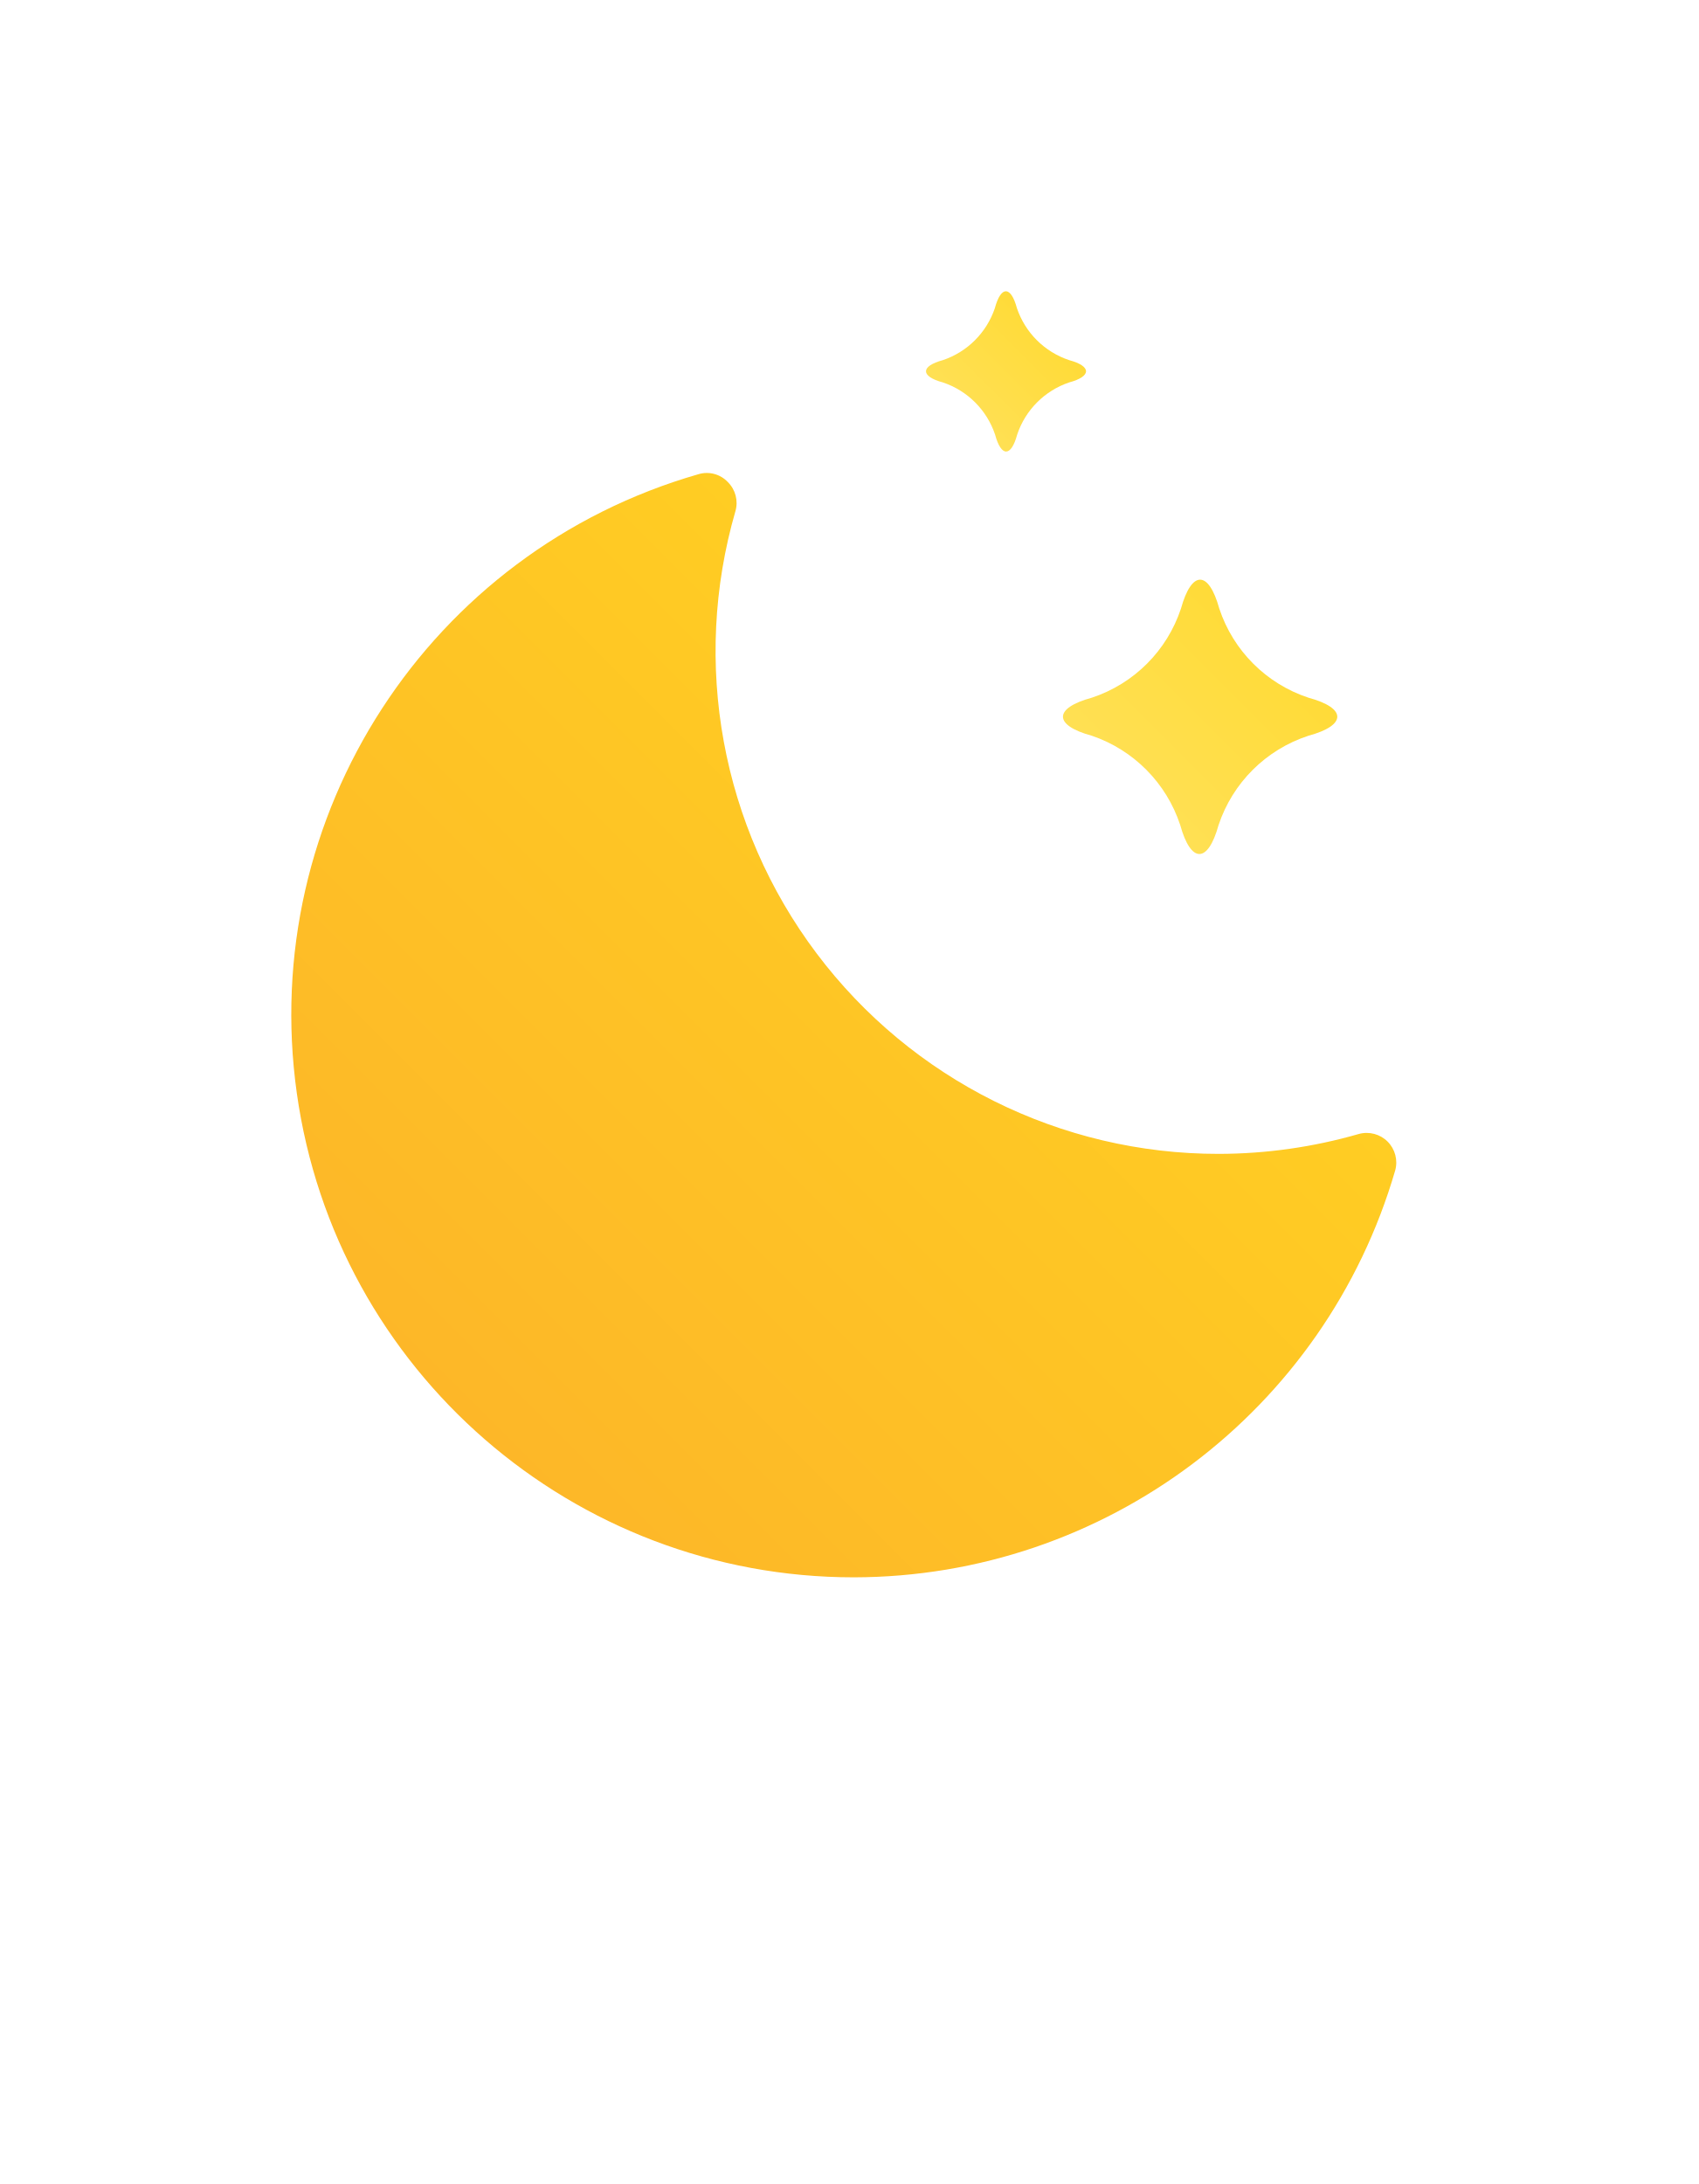
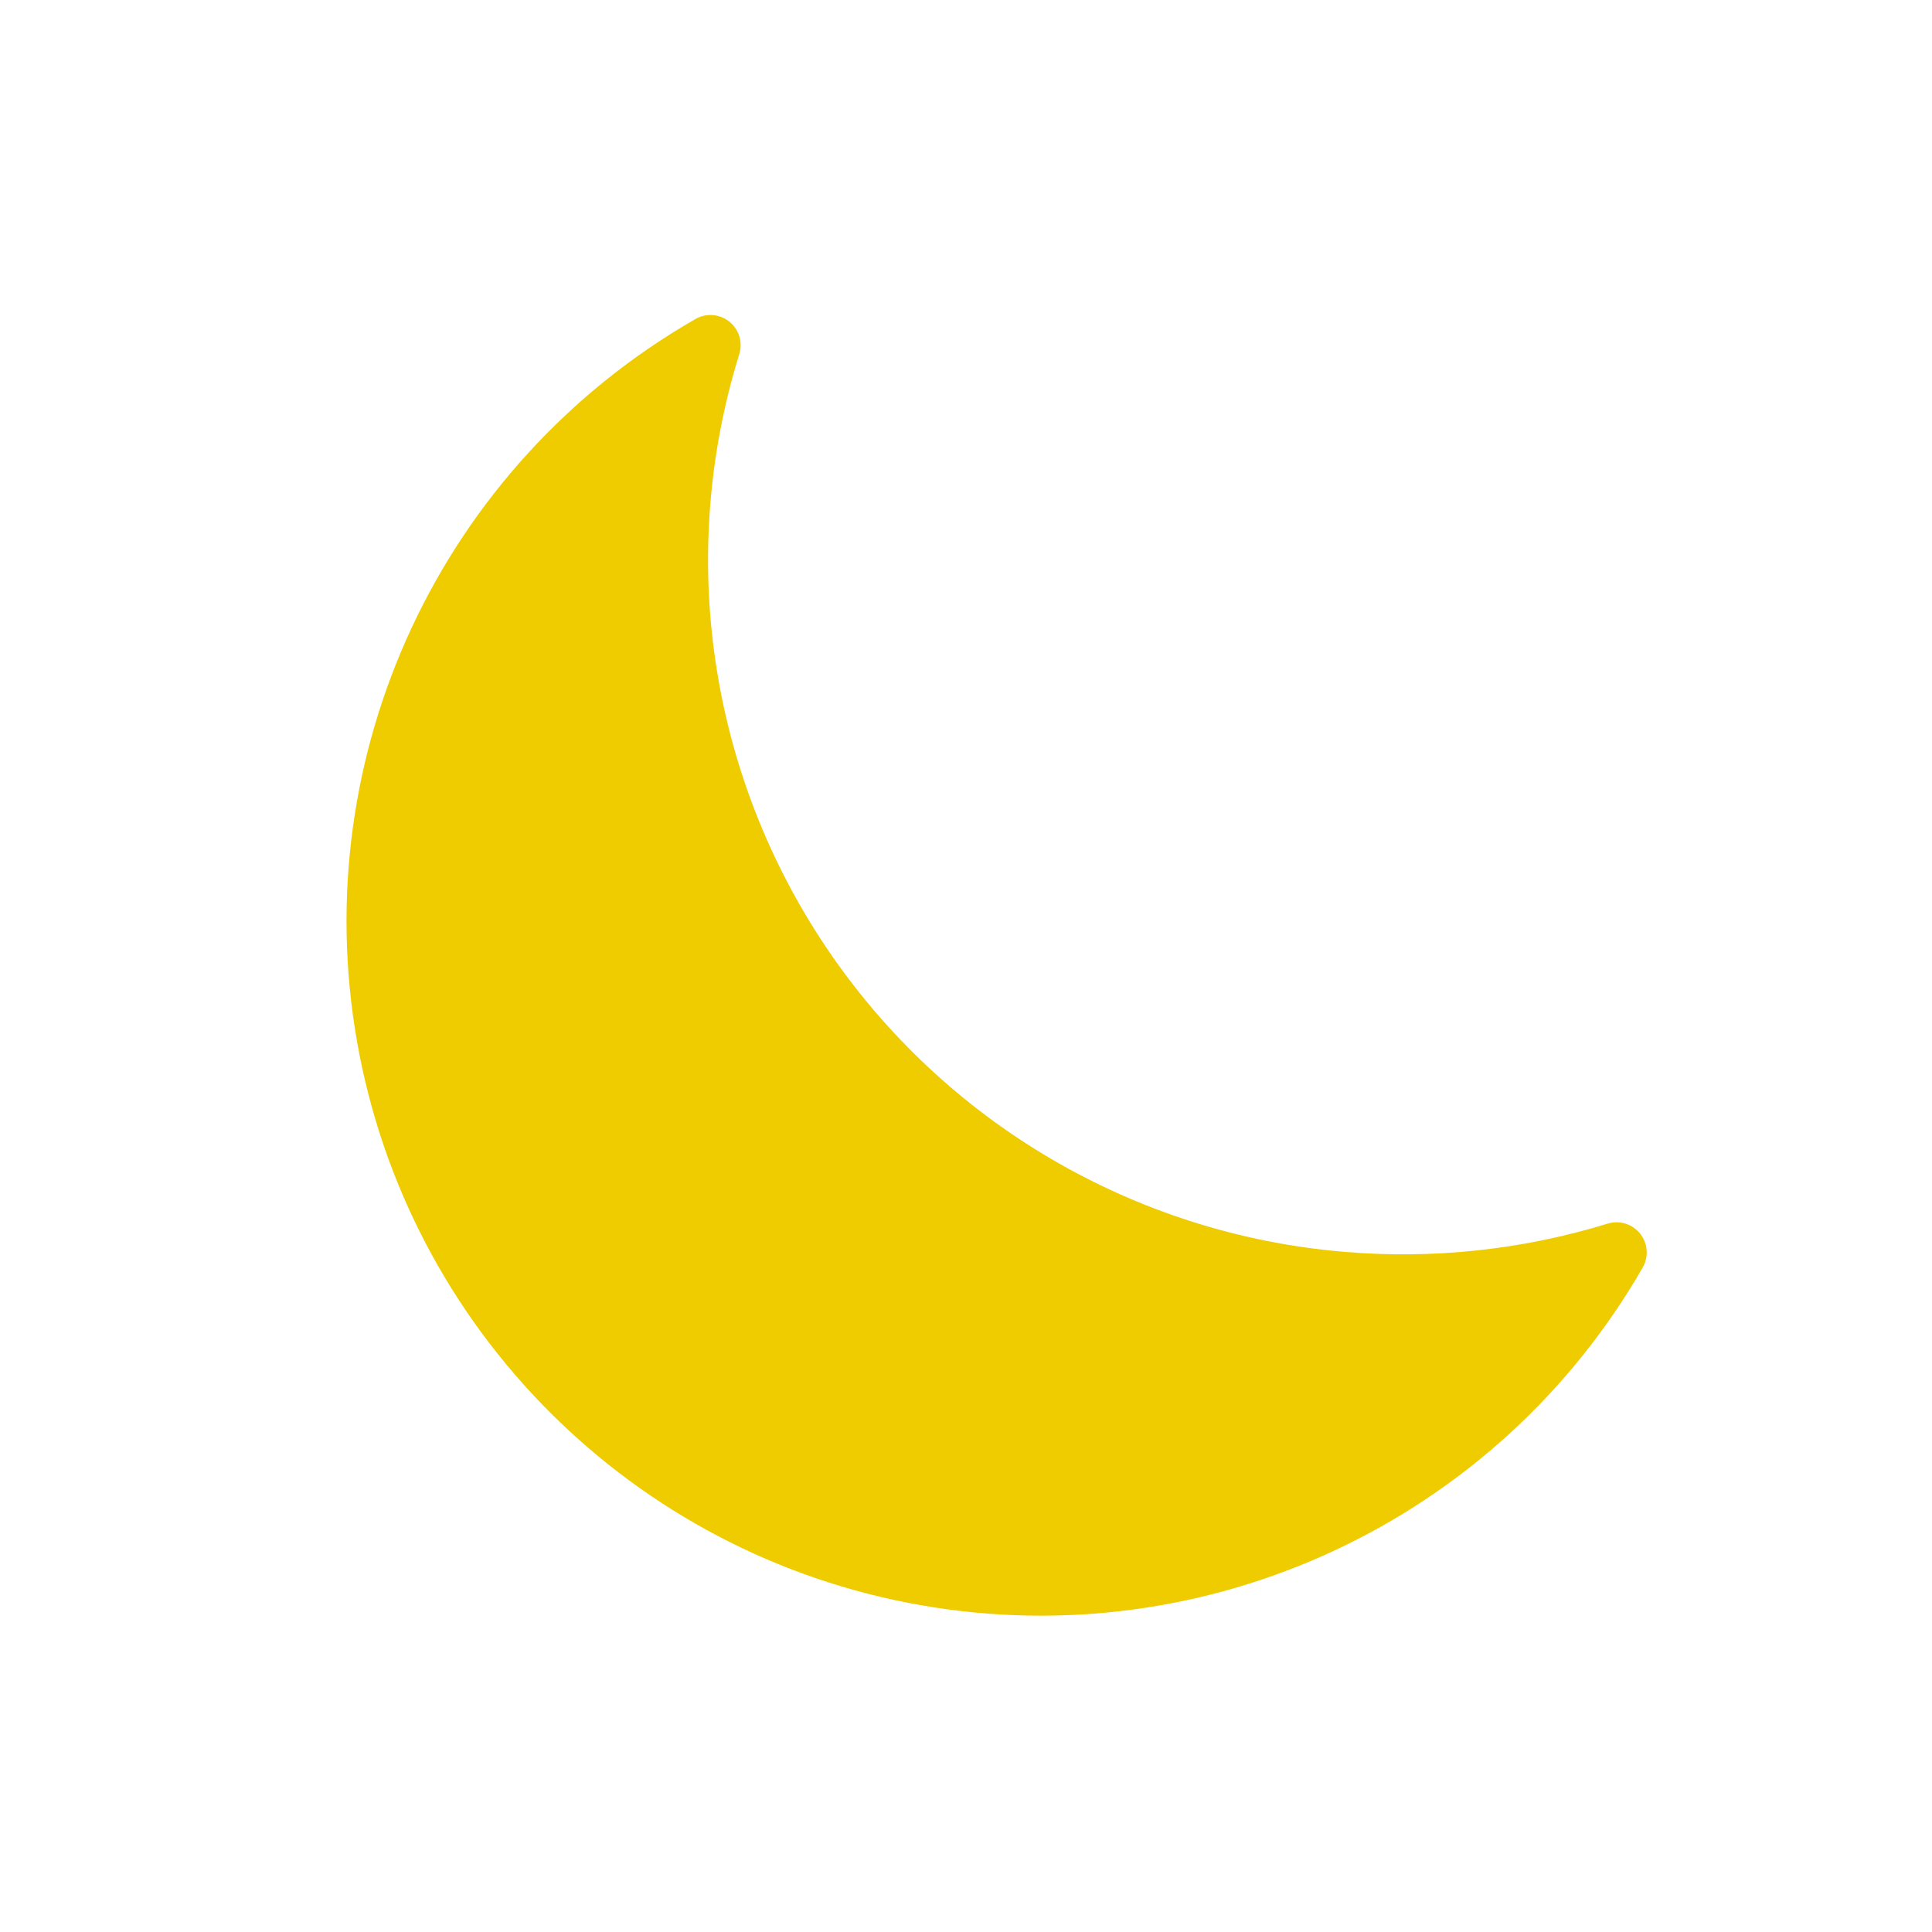
- <svg xmlns="http://www.w3.org/2000/svg" xmlns:xlink="http://www.w3.org/1999/xlink" viewBox="-12 -12 70 90">
+ <svg xmlns="http://www.w3.org/2000/svg" data-name="Layer 1" id="Layer_1" viewBox="0 0 64 64">
  <defs>
-     <style>.cls-1{fill:url(#New_Gradient_Swatch_copy);}.cls-2{fill:url(#New_Gradient_Swatch_1);}.cls-3{fill:url(#New_Gradient_Swatch_1-2);}</style>
-     <linearGradient id="New_Gradient_Swatch_copy" x1="6.8" y1="46.22" x2="31.57" y2="21.45" gradientUnits="userSpaceOnUse">
-       <stop offset="0" stop-color="#fdb728" />
-       <stop offset="1" stop-color="#ffcd23" />
-     </linearGradient>
-     <linearGradient id="New_Gradient_Swatch_1" x1="34.53" y1="20.44" x2="40.33" y2="14.64" gradientUnits="userSpaceOnUse">
-       <stop offset="0" stop-color="#ffe054" />
-       <stop offset="1" stop-color="#ffdb38" />
-     </linearGradient>
-     <linearGradient id="New_Gradient_Swatch_1-2" x1="27.77" y1="5" x2="31.16" y2="1.61" xlink:href="#New_Gradient_Swatch_1" />
+     <style>.cls-1{fill:#efcc00;}</style>
  </defs>
-   <g id="Слой_2" data-name="Слой 2">
-     <g id="Icons">
-       <g id="Clear_Night" data-name="Clear Night">
-         <path class="cls-1" d="M23.19,53a23.18,23.18,0,0,1-6.4-45.46A1.19,1.19,0,0,1,18,7.87a1.21,1.21,0,0,1,.31,1.19A20.72,20.72,0,0,0,38.23,35.55,21,21,0,0,0,44,34.73a1.22,1.22,0,0,1,1.5,1.5A23.27,23.27,0,0,1,23.19,53Z" />
-         <path class="cls-2" d="M38.22,22c-.44,1.59-1.14,1.59-1.58,0A5.8,5.8,0,0,0,33,18.32c-1.59-.43-1.59-1.14,0-1.57a5.78,5.78,0,0,0,3.67-3.67c.44-1.59,1.14-1.59,1.58,0a5.78,5.78,0,0,0,3.67,3.67c1.59.43,1.59,1.14,0,1.57A5.8,5.8,0,0,0,38.22,22Z" />
-         <path class="cls-3" d="M29.92,5.91c-.25.93-.66.93-.91,0a3.41,3.41,0,0,0-2.15-2.15c-.93-.25-.93-.67,0-.92A3.41,3.41,0,0,0,29,.7c.25-.93.66-.93.91,0a3.41,3.41,0,0,0,2.15,2.14c.93.25.93.67,0,.92A3.41,3.41,0,0,0,29.92,5.91Z" />
-       </g>
-     </g>
-   </g>
+   <path class="cls-1" d="M44.54,41.47A23,23,0,0,1,24.49,11.73,1,1,0,0,0,23,10.59,23,23,0,1,0,54.41,42a1,1,0,0,0-1.14-1.47A23.06,23.06,0,0,1,44.54,41.47Z" />
</svg>
